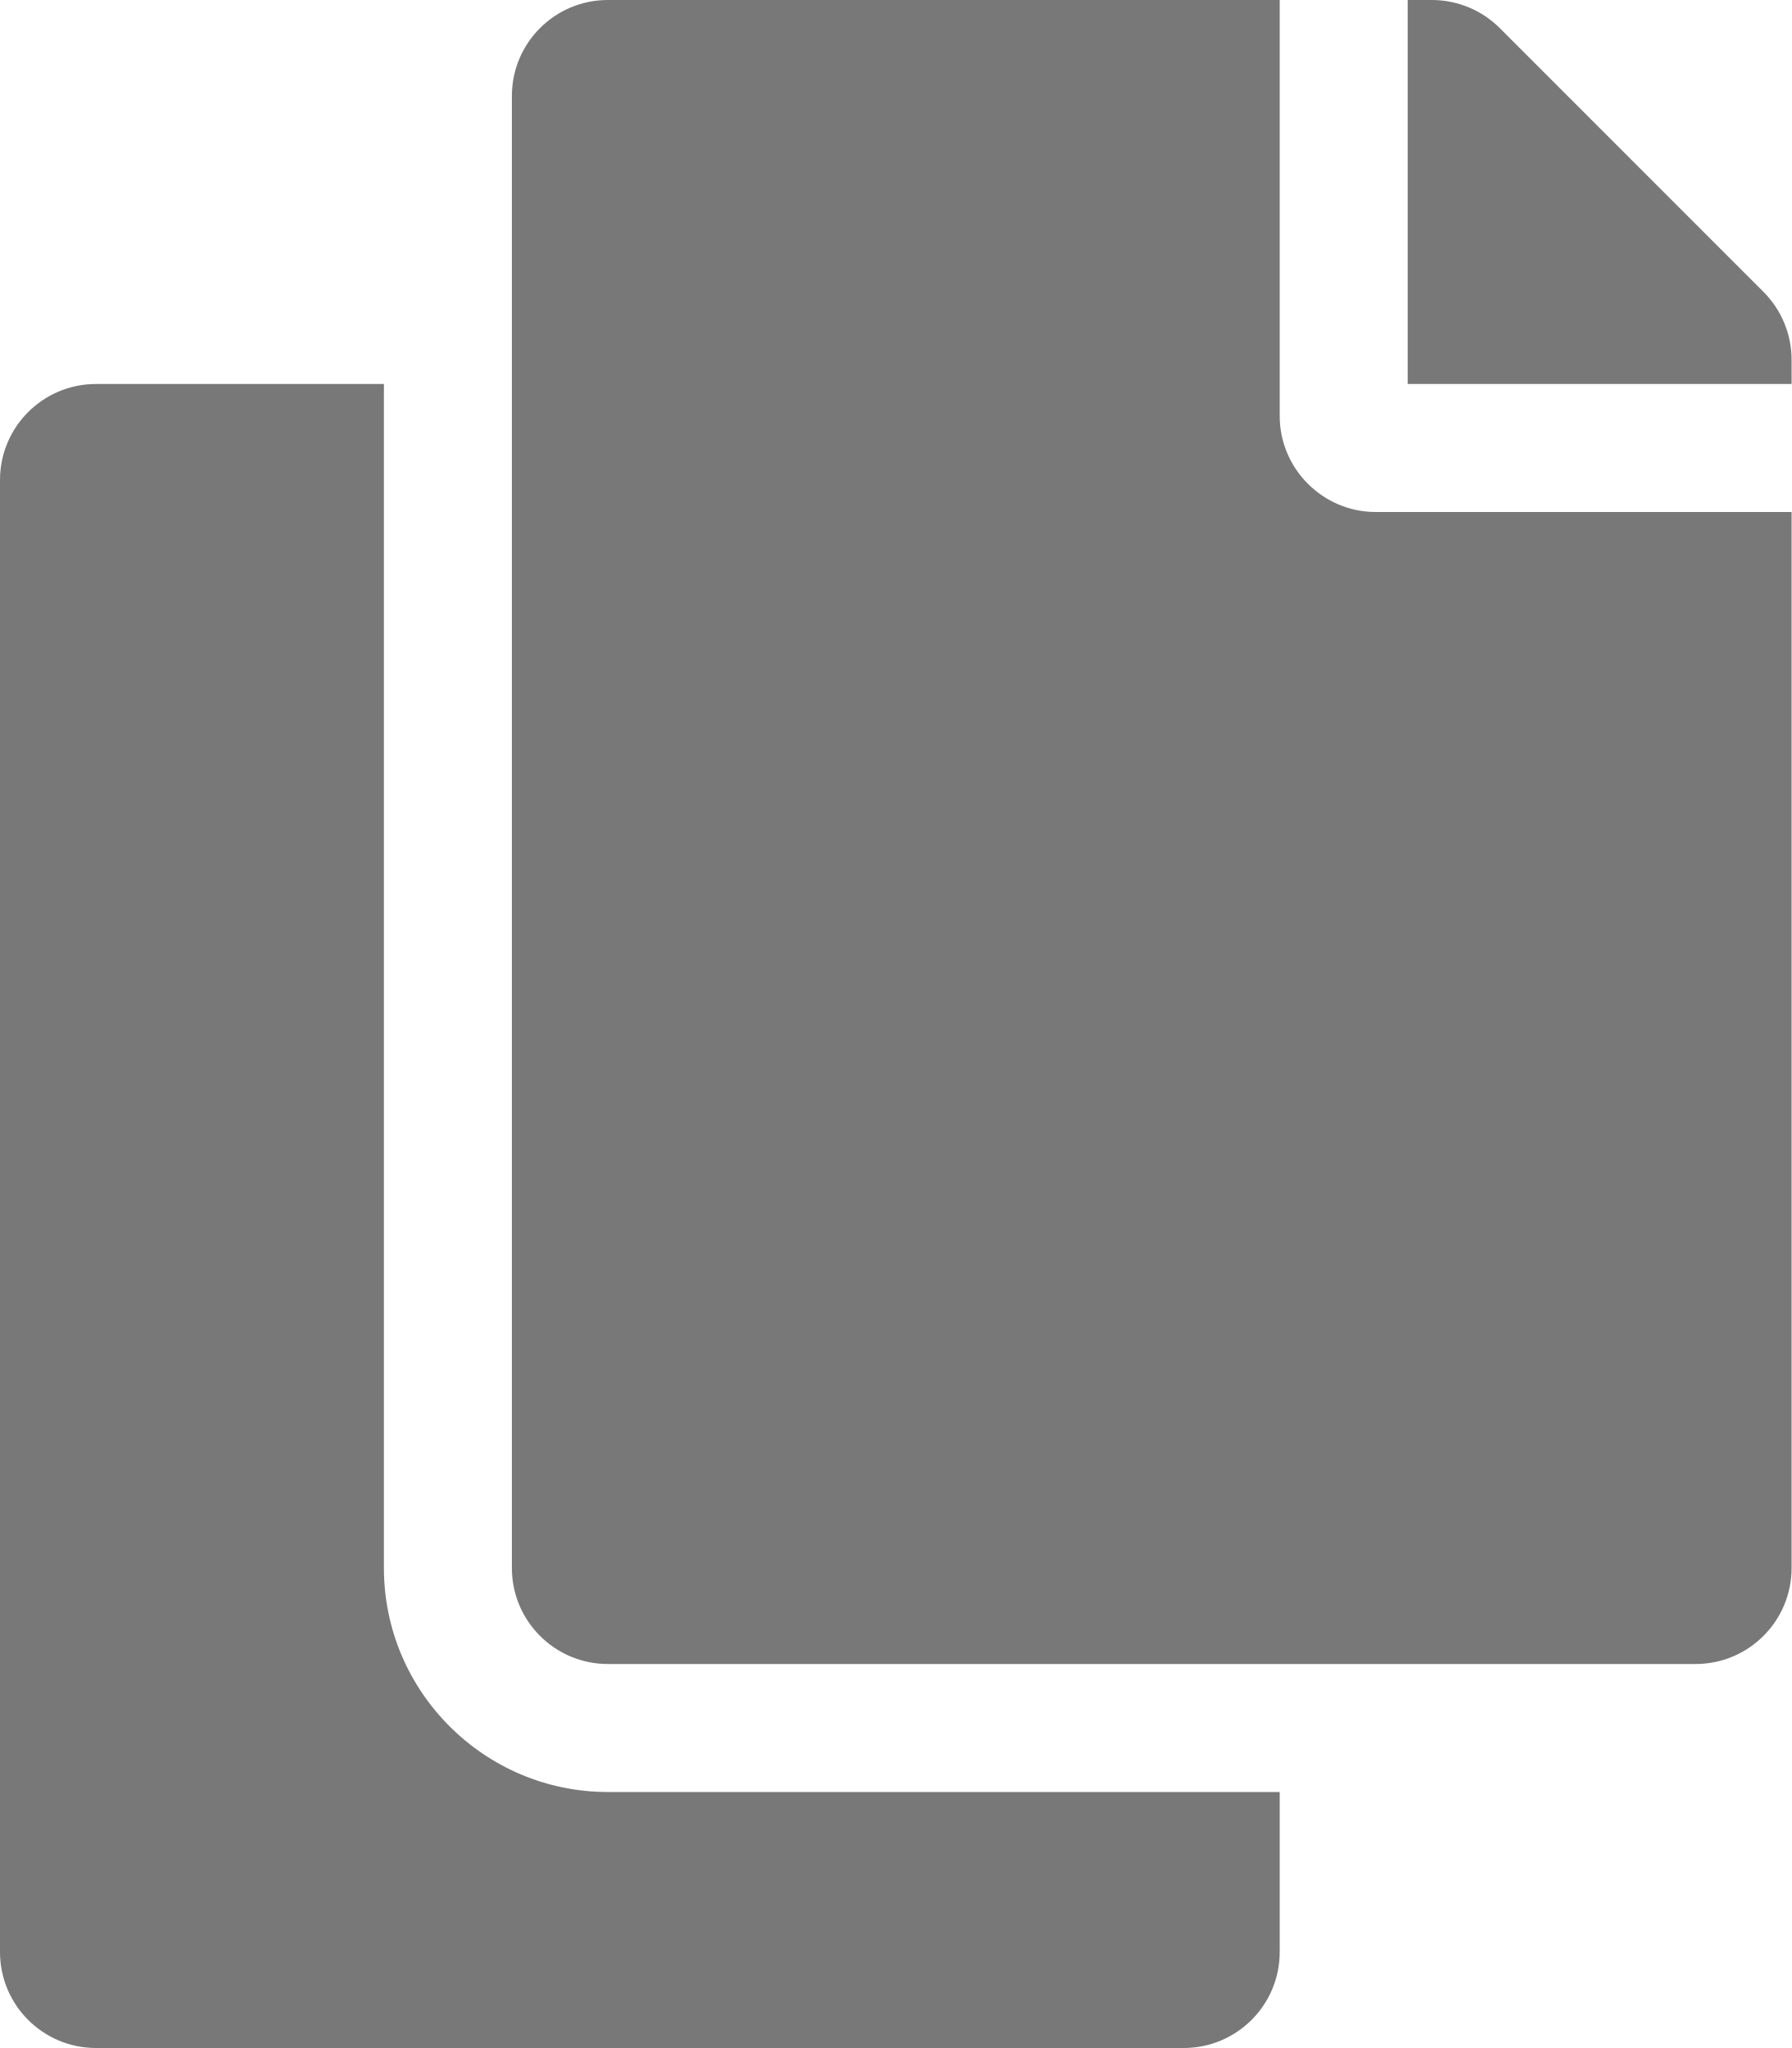
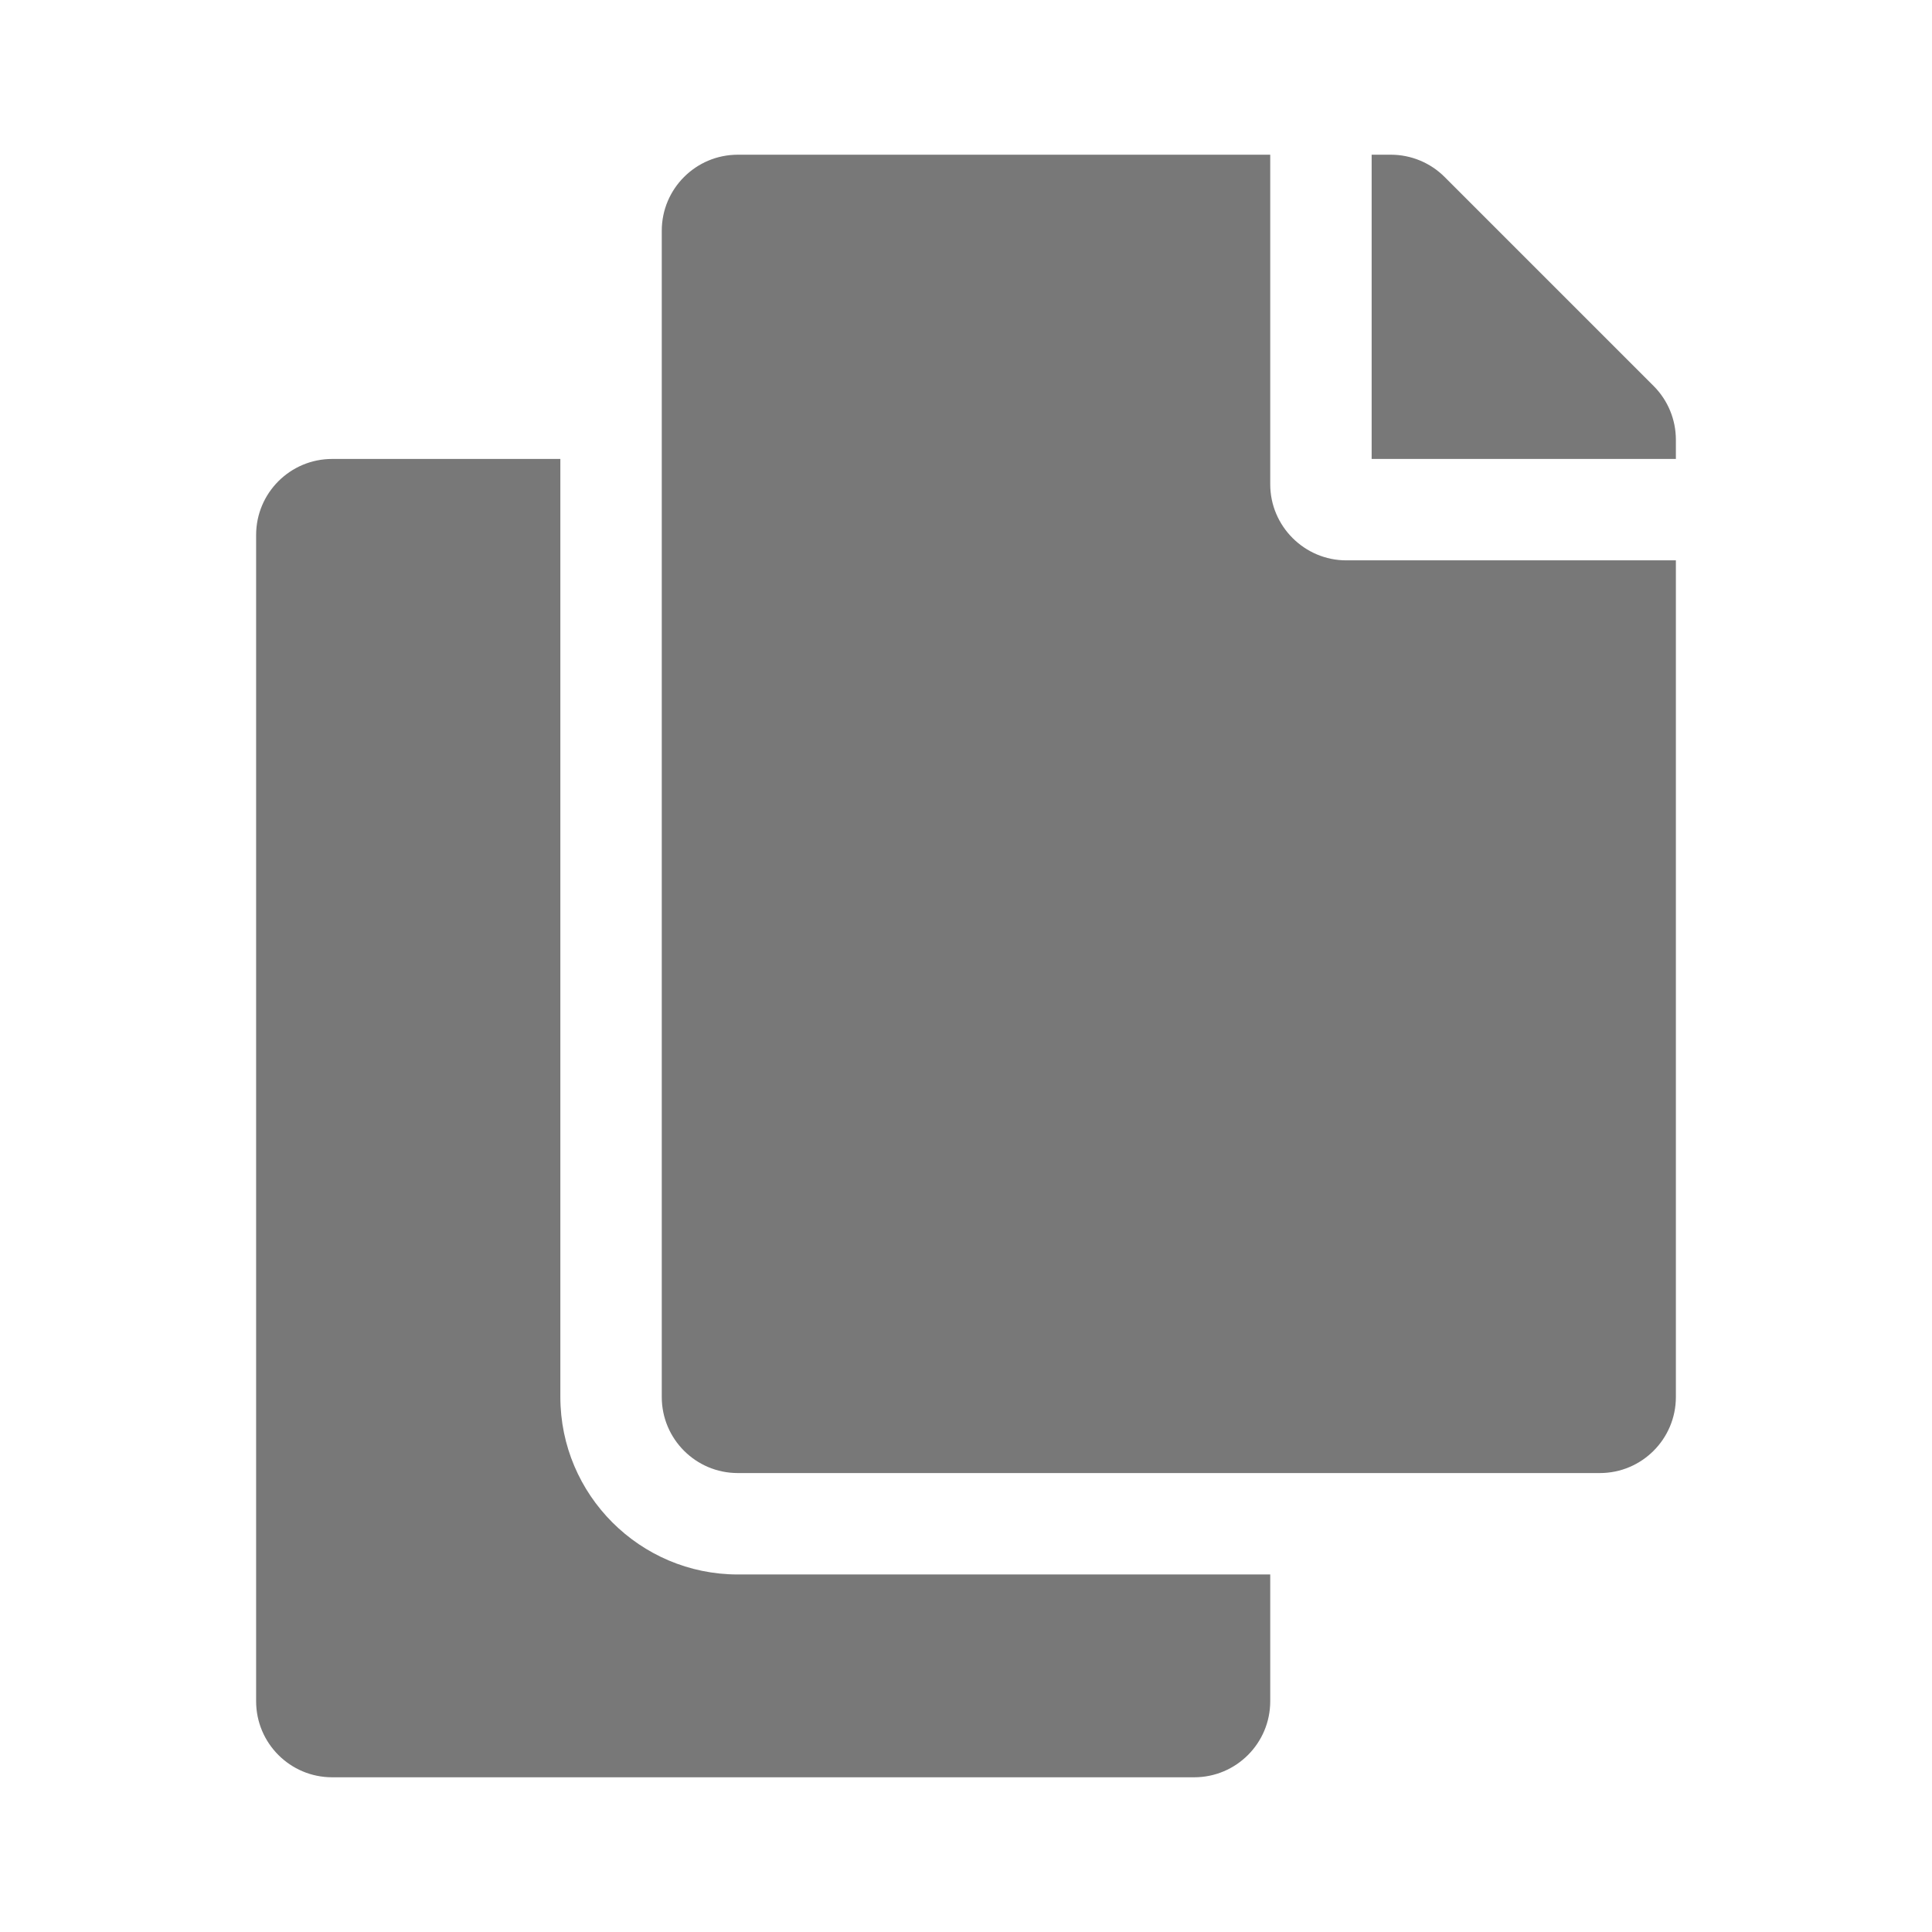
- <svg xmlns="http://www.w3.org/2000/svg" aria-hidden="true" focusable="false" data-prefix="fas" data-icon="copy" role="img" viewBox="0 0 448 512" class="svg-inline--fa fa-copy fa-w-14 fa-9x">
-   <path color="#787878" fill="#787878" d="M320 448v40c0 13.255-10.745 24-24 24H24c-13.255 0-24-10.745-24-24V120c0-13.255 10.745-24 24-24h72v296c0 30.879 25.121 56 56 56h168zm0-344V0H152c-13.255 0-24 10.745-24 24v368c0 13.255 10.745 24 24 24h272c13.255 0 24-10.745 24-24V128H344c-13.2 0-24-10.8-24-24zm120.971-31.029L375.029 7.029A24 24 0 0 0 358.059 0H352v96h96v-6.059a24 24 0 0 0-7.029-16.97z" class="" />
+ <svg xmlns="http://www.w3.org/2000/svg" height="512" width="512" id="svg4" version="1.1" class="svg-inline--fa fa-copy fa-w-14 fa-9x" viewBox="0 0 512 512" role="img" data-icon="copy" data-prefix="fas" focusable="false" aria-hidden="true">
+   <defs id="defs8" />
+   <path style="stroke-width:0.84" id="path2" class="" d="m 336.625,417.25 v 33.594 C 336.625,461.976 327.601,471 316.469,471 H 88.031 C 76.899,471 67.875,461.976 67.875,450.844 v -309.062 c 0,-11.132 9.024,-20.156 20.156,-20.156 H 148.5 v 248.594 c 0,25.934 21.098,47.031 47.031,47.031 z m 0,-288.906 V 41 H 195.531 c -11.132,0 -20.156,9.024 -20.156,20.156 V 370.219 c 0,11.132 9.024,20.156 20.156,20.156 h 228.438 c 11.132,0 20.156,-9.024 20.156,-20.156 V 148.5 h -87.344 c -11.086,0 -20.156,-9.07 -20.156,-20.156 z M 438.222,102.284 382.841,46.903 A 20.156,20.156 0 0 0 368.589,41 H 363.5 V 121.625 h 80.625 v -5.089 a 20.156,20.156 0 0 0 -5.903,-14.252 z" fill="#787878" />
</svg>
